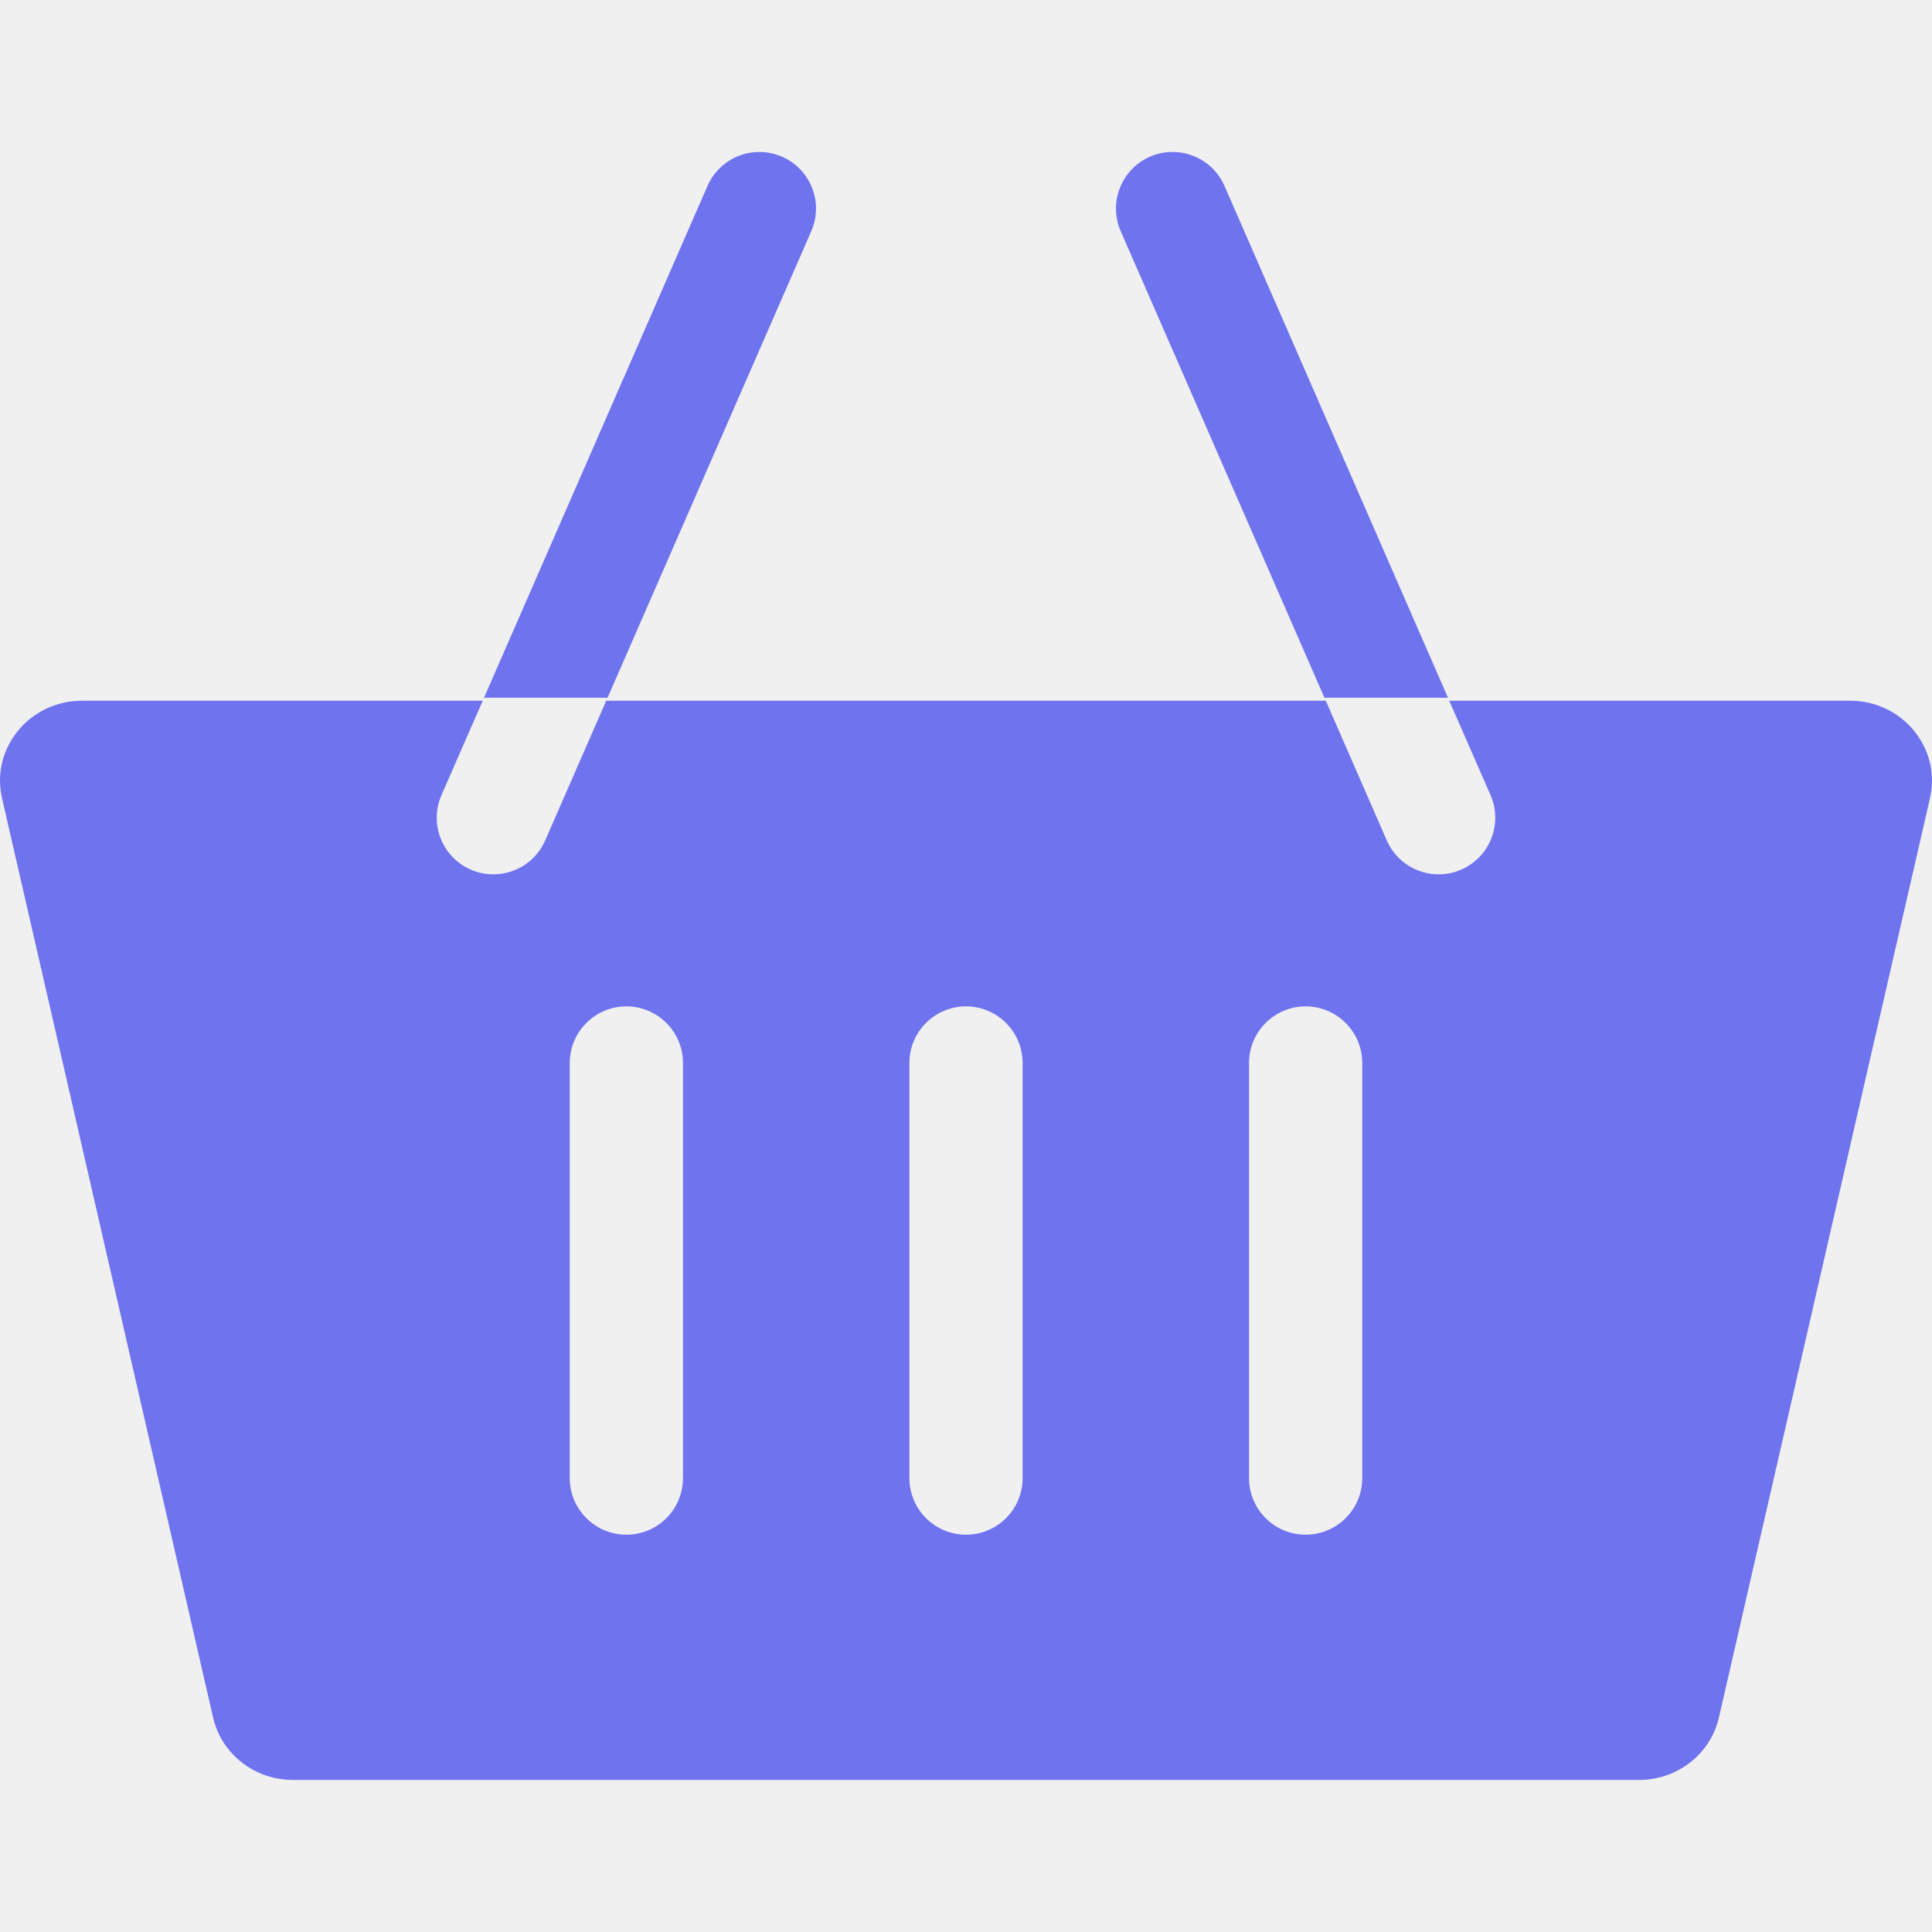
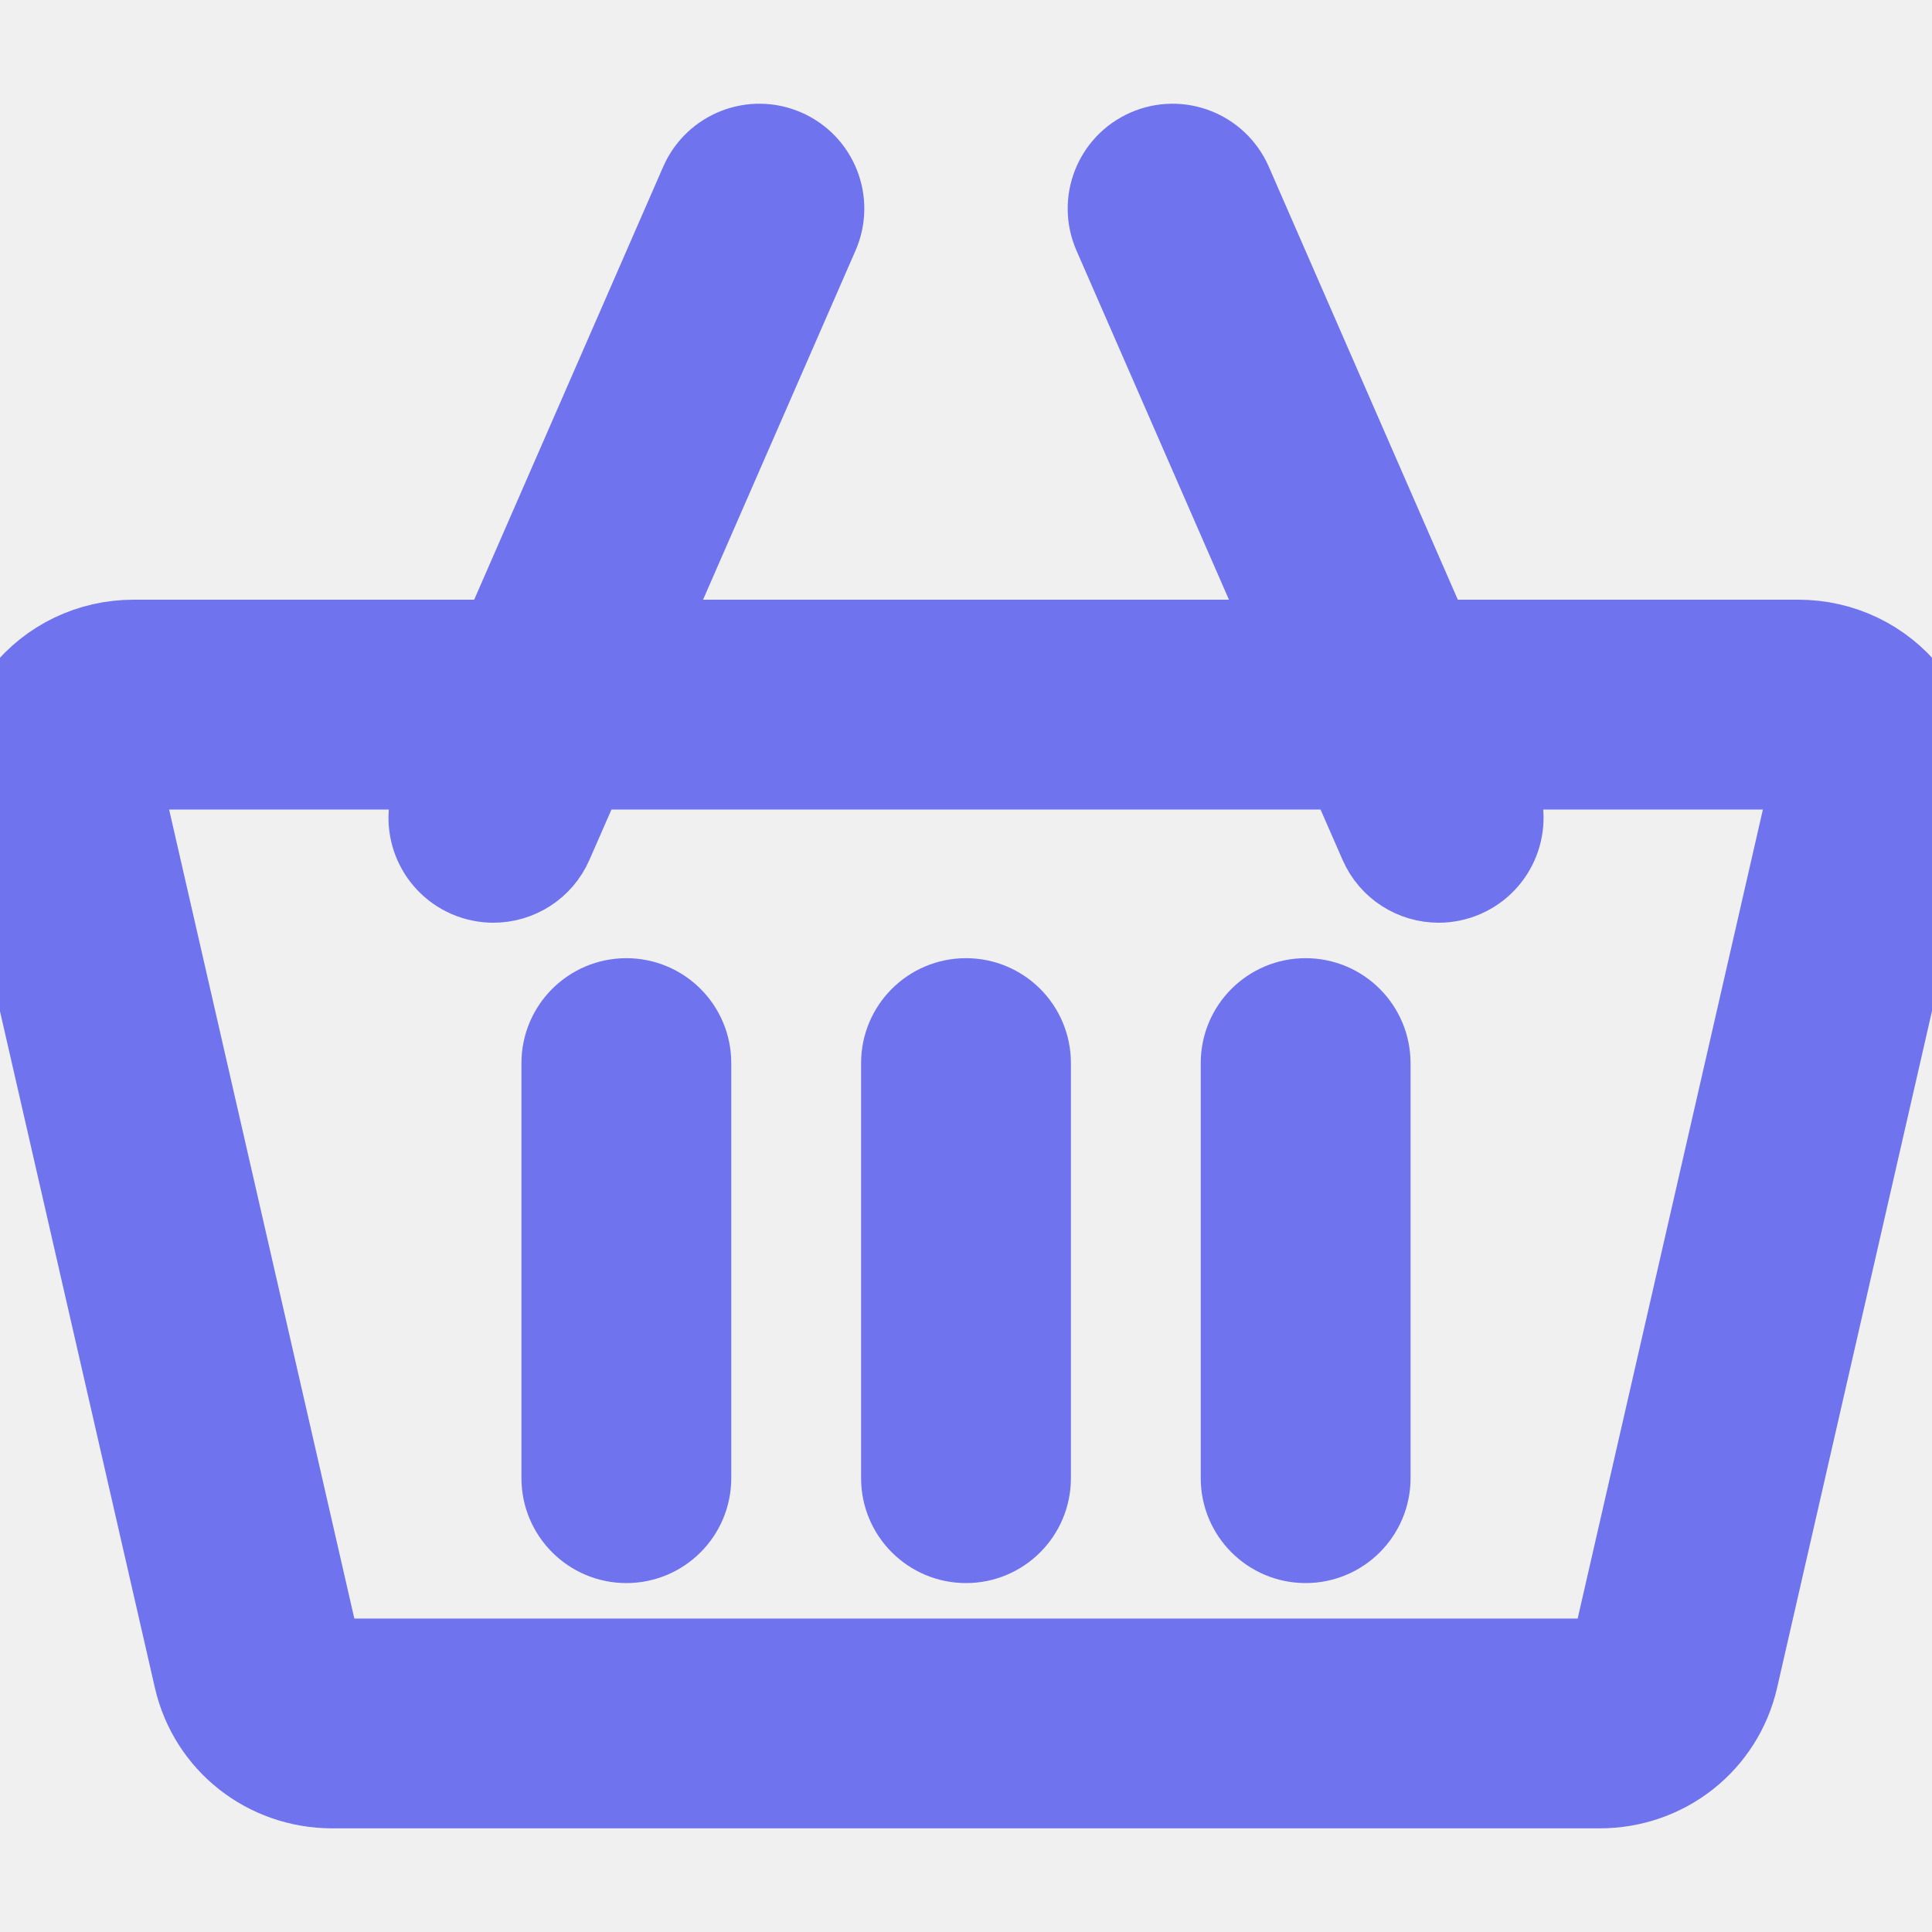
<svg xmlns="http://www.w3.org/2000/svg" width="20" height="20" viewBox="0 0 20 20" fill="none">
-   <g clip-path="url(#clip0_18511_2391)">
-     <path d="M19.152 7.254H15.003L12.676 1.925C12.546 1.628 12.201 1.493 11.904 1.622C11.608 1.752 11.472 2.097 11.602 2.394L13.724 7.254H6.276L8.398 2.394C8.528 2.097 8.392 1.752 8.096 1.622C7.799 1.493 7.454 1.628 7.324 1.925L4.997 7.254H0.848C0.305 7.254 -0.098 7.746 0.021 8.263L2.206 17.78C2.293 18.158 2.636 18.426 3.033 18.426H16.967C17.364 18.426 17.707 18.158 17.794 17.78L19.979 8.263C20.098 7.746 19.695 7.254 19.152 7.254ZM5.107 9.051C5.029 9.051 4.949 9.036 4.873 9.002C4.576 8.873 4.441 8.527 4.57 8.231L5.011 7.223H6.289L5.644 8.7C5.548 8.92 5.333 9.051 5.107 9.051ZM7.07 15.301C7.07 15.625 6.808 15.887 6.484 15.887C6.161 15.887 5.898 15.625 5.898 15.301V11.004C5.898 10.681 6.161 10.418 6.484 10.418C6.808 10.418 7.07 10.681 7.07 11.004V15.301ZM10.586 15.301C10.586 15.625 10.324 15.887 10 15.887C9.676 15.887 9.414 15.625 9.414 15.301V11.004C9.414 10.681 9.676 10.418 10 10.418C10.324 10.418 10.586 10.681 10.586 11.004V15.301ZM14.102 15.301C14.102 15.625 13.839 15.887 13.516 15.887C13.192 15.887 12.93 15.625 12.93 15.301V11.004C12.93 10.681 13.192 10.418 13.516 10.418C13.839 10.418 14.102 10.681 14.102 11.004V15.301ZM15.127 9.002C15.051 9.036 14.971 9.051 14.893 9.051C14.667 9.051 14.452 8.92 14.356 8.7L13.711 7.223H14.989L15.43 8.231C15.559 8.527 15.424 8.873 15.127 9.002Z" fill="#6F73EE" />
+   <g clip-path="url(#clip0_18790_6608)">
+     <path d="M19.703 7.229C19.439 6.898 19.043 6.708 18.616 6.708H14.764L12.676 1.925C12.546 1.629 12.201 1.493 11.904 1.623C11.608 1.752 11.472 2.098 11.602 2.394L13.486 6.708H6.514L8.398 2.394C8.528 2.098 8.392 1.752 8.096 1.623C7.799 1.493 7.454 1.629 7.324 1.925L5.236 6.708H1.384C0.957 6.708 0.561 6.898 0.297 7.229C0.038 7.555 -0.058 7.973 0.034 8.377L2.091 17.361C2.235 17.988 2.79 18.427 3.441 18.427H16.559C17.21 18.427 17.765 17.988 17.909 17.361L19.965 8.377C20.058 7.973 19.962 7.555 19.703 7.229ZM16.559 17.255H3.441C3.341 17.255 3.254 17.189 3.234 17.1L1.177 8.115C1.161 8.045 1.188 7.992 1.213 7.96C1.237 7.93 1.291 7.88 1.384 7.88H4.724L4.571 8.231C4.441 8.528 4.576 8.873 4.873 9.003C4.949 9.036 5.029 9.052 5.107 9.052C5.333 9.052 5.548 8.921 5.644 8.7L6.003 7.88H13.997L14.356 8.7C14.452 8.921 14.667 9.052 14.893 9.052C14.971 9.052 15.051 9.036 15.127 9.003C15.424 8.873 15.559 8.528 15.43 8.231L15.276 7.88H18.616C18.709 7.88 18.763 7.93 18.787 7.96C18.812 7.992 18.839 8.045 18.823 8.115L16.766 17.1C16.746 17.189 16.659 17.255 16.559 17.255Z" fill="#6F73EE" />
+     <path d="M19.703 7.229C19.439 6.898 19.043 6.708 18.616 6.708H14.764L12.676 1.925C12.546 1.629 12.201 1.493 11.904 1.623C11.608 1.752 11.472 2.098 11.602 2.394L13.486 6.708H6.514L8.398 2.394C8.528 2.098 8.392 1.752 8.096 1.623C7.799 1.493 7.454 1.629 7.324 1.925L5.236 6.708H1.384C0.957 6.708 0.561 6.898 0.297 7.229C0.038 7.555 -0.058 7.973 0.034 8.377L2.091 17.361C2.235 17.988 2.79 18.427 3.441 18.427H16.559C17.21 18.427 17.765 17.988 17.909 17.361L19.965 8.377C20.058 7.973 19.962 7.555 19.703 7.229ZM16.559 17.255H3.441C3.341 17.255 3.254 17.189 3.234 17.1L1.177 8.115C1.161 8.045 1.188 7.992 1.213 7.96C1.237 7.93 1.291 7.88 1.384 7.88H4.724L4.571 8.231C4.441 8.528 4.576 8.873 4.873 9.003C4.949 9.036 5.029 9.052 5.107 9.052C5.333 9.052 5.548 8.921 5.644 8.7L6.003 7.88H13.997L14.356 8.7C14.452 8.921 14.667 9.052 14.893 9.052C14.971 9.052 15.051 9.036 15.127 9.003C15.424 8.873 15.559 8.528 15.43 8.231L15.276 7.88H18.616C18.709 7.88 18.763 7.93 18.787 7.96C18.812 7.992 18.839 8.045 18.823 8.115L16.766 17.1C16.746 17.189 16.659 17.255 16.559 17.255Z" stroke="#6F73EE" />
+     <path d="M6.484 10.419C6.161 10.419 5.898 10.681 5.898 11.005V15.302C5.898 15.625 6.161 15.888 6.484 15.888C6.808 15.888 7.07 15.625 7.07 15.302V11.005C7.07 10.681 6.808 10.419 6.484 10.419Z" fill="#6F73EE" />
+     <path d="M6.484 10.419C6.161 10.419 5.898 10.681 5.898 11.005V15.302C5.898 15.625 6.161 15.888 6.484 15.888C6.808 15.888 7.07 15.625 7.07 15.302V11.005C7.07 10.681 6.808 10.419 6.484 10.419Z" stroke="#6F73EE" />
+     <path d="M10 10.419C9.676 10.419 9.414 10.681 9.414 11.005V15.302C9.414 15.625 9.676 15.888 10 15.888C10.324 15.888 10.586 15.625 10.586 15.302V11.005C10.586 10.681 10.324 10.419 10 10.419Z" fill="#6F73EE" />
+     <path d="M10 10.419C9.676 10.419 9.414 10.681 9.414 11.005V15.302C9.414 15.625 9.676 15.888 10 15.888C10.324 15.888 10.586 15.625 10.586 15.302V11.005C10.586 10.681 10.324 10.419 10 10.419Z" stroke="#6F73EE" />
+     <path d="M13.516 10.419C13.192 10.419 12.93 10.681 12.93 11.005V15.302C12.93 15.625 13.192 15.888 13.516 15.888C13.839 15.888 14.102 15.625 14.102 15.302V11.005C14.101 10.681 13.839 10.419 13.516 10.419Z" fill="#6F73EE" />
+     <path d="M13.516 10.419C13.192 10.419 12.93 10.681 12.93 11.005V15.302C12.93 15.625 13.192 15.888 13.516 15.888C13.839 15.888 14.102 15.625 14.102 15.302V11.005C14.101 10.681 13.839 10.419 13.516 10.419Z" stroke="#6F73EE" />
  </g>
  <defs>
-     <clipPath id="clip0_18511_2391">
+     <clipPath id="clip0_18790_6608">
      <rect width="20" height="20" fill="white" />
    </clipPath>
  </defs>
</svg>
